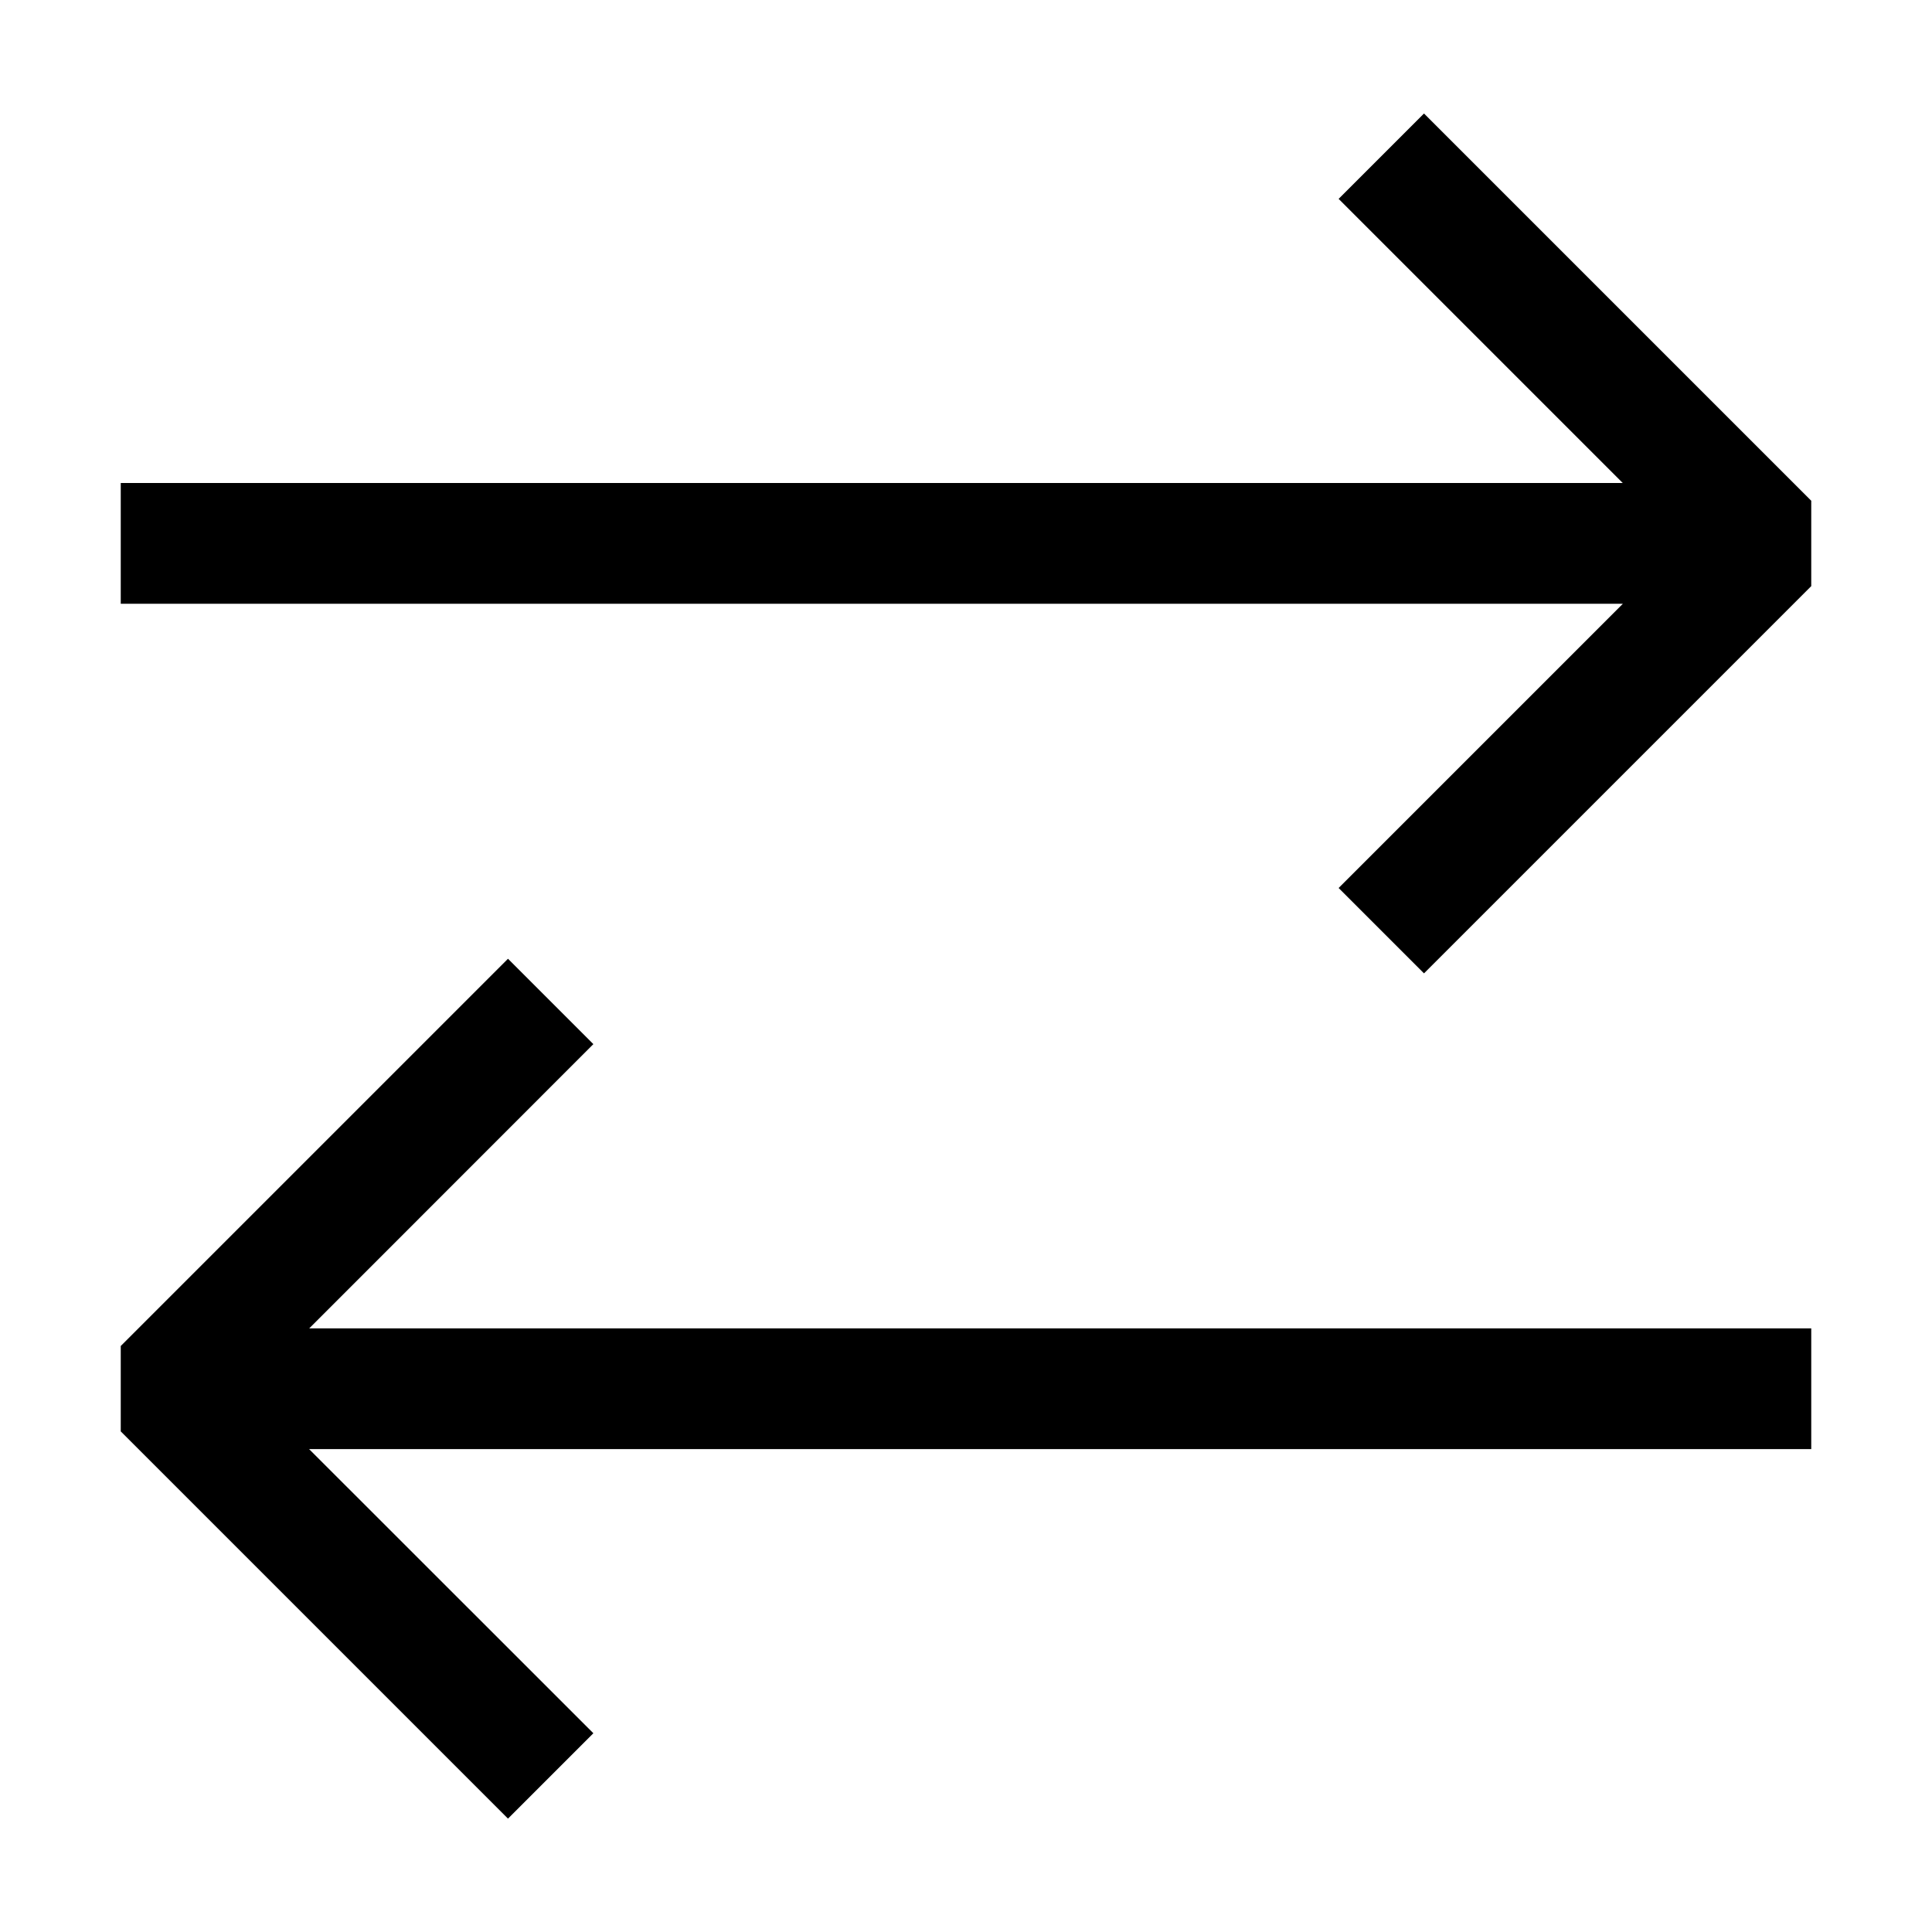
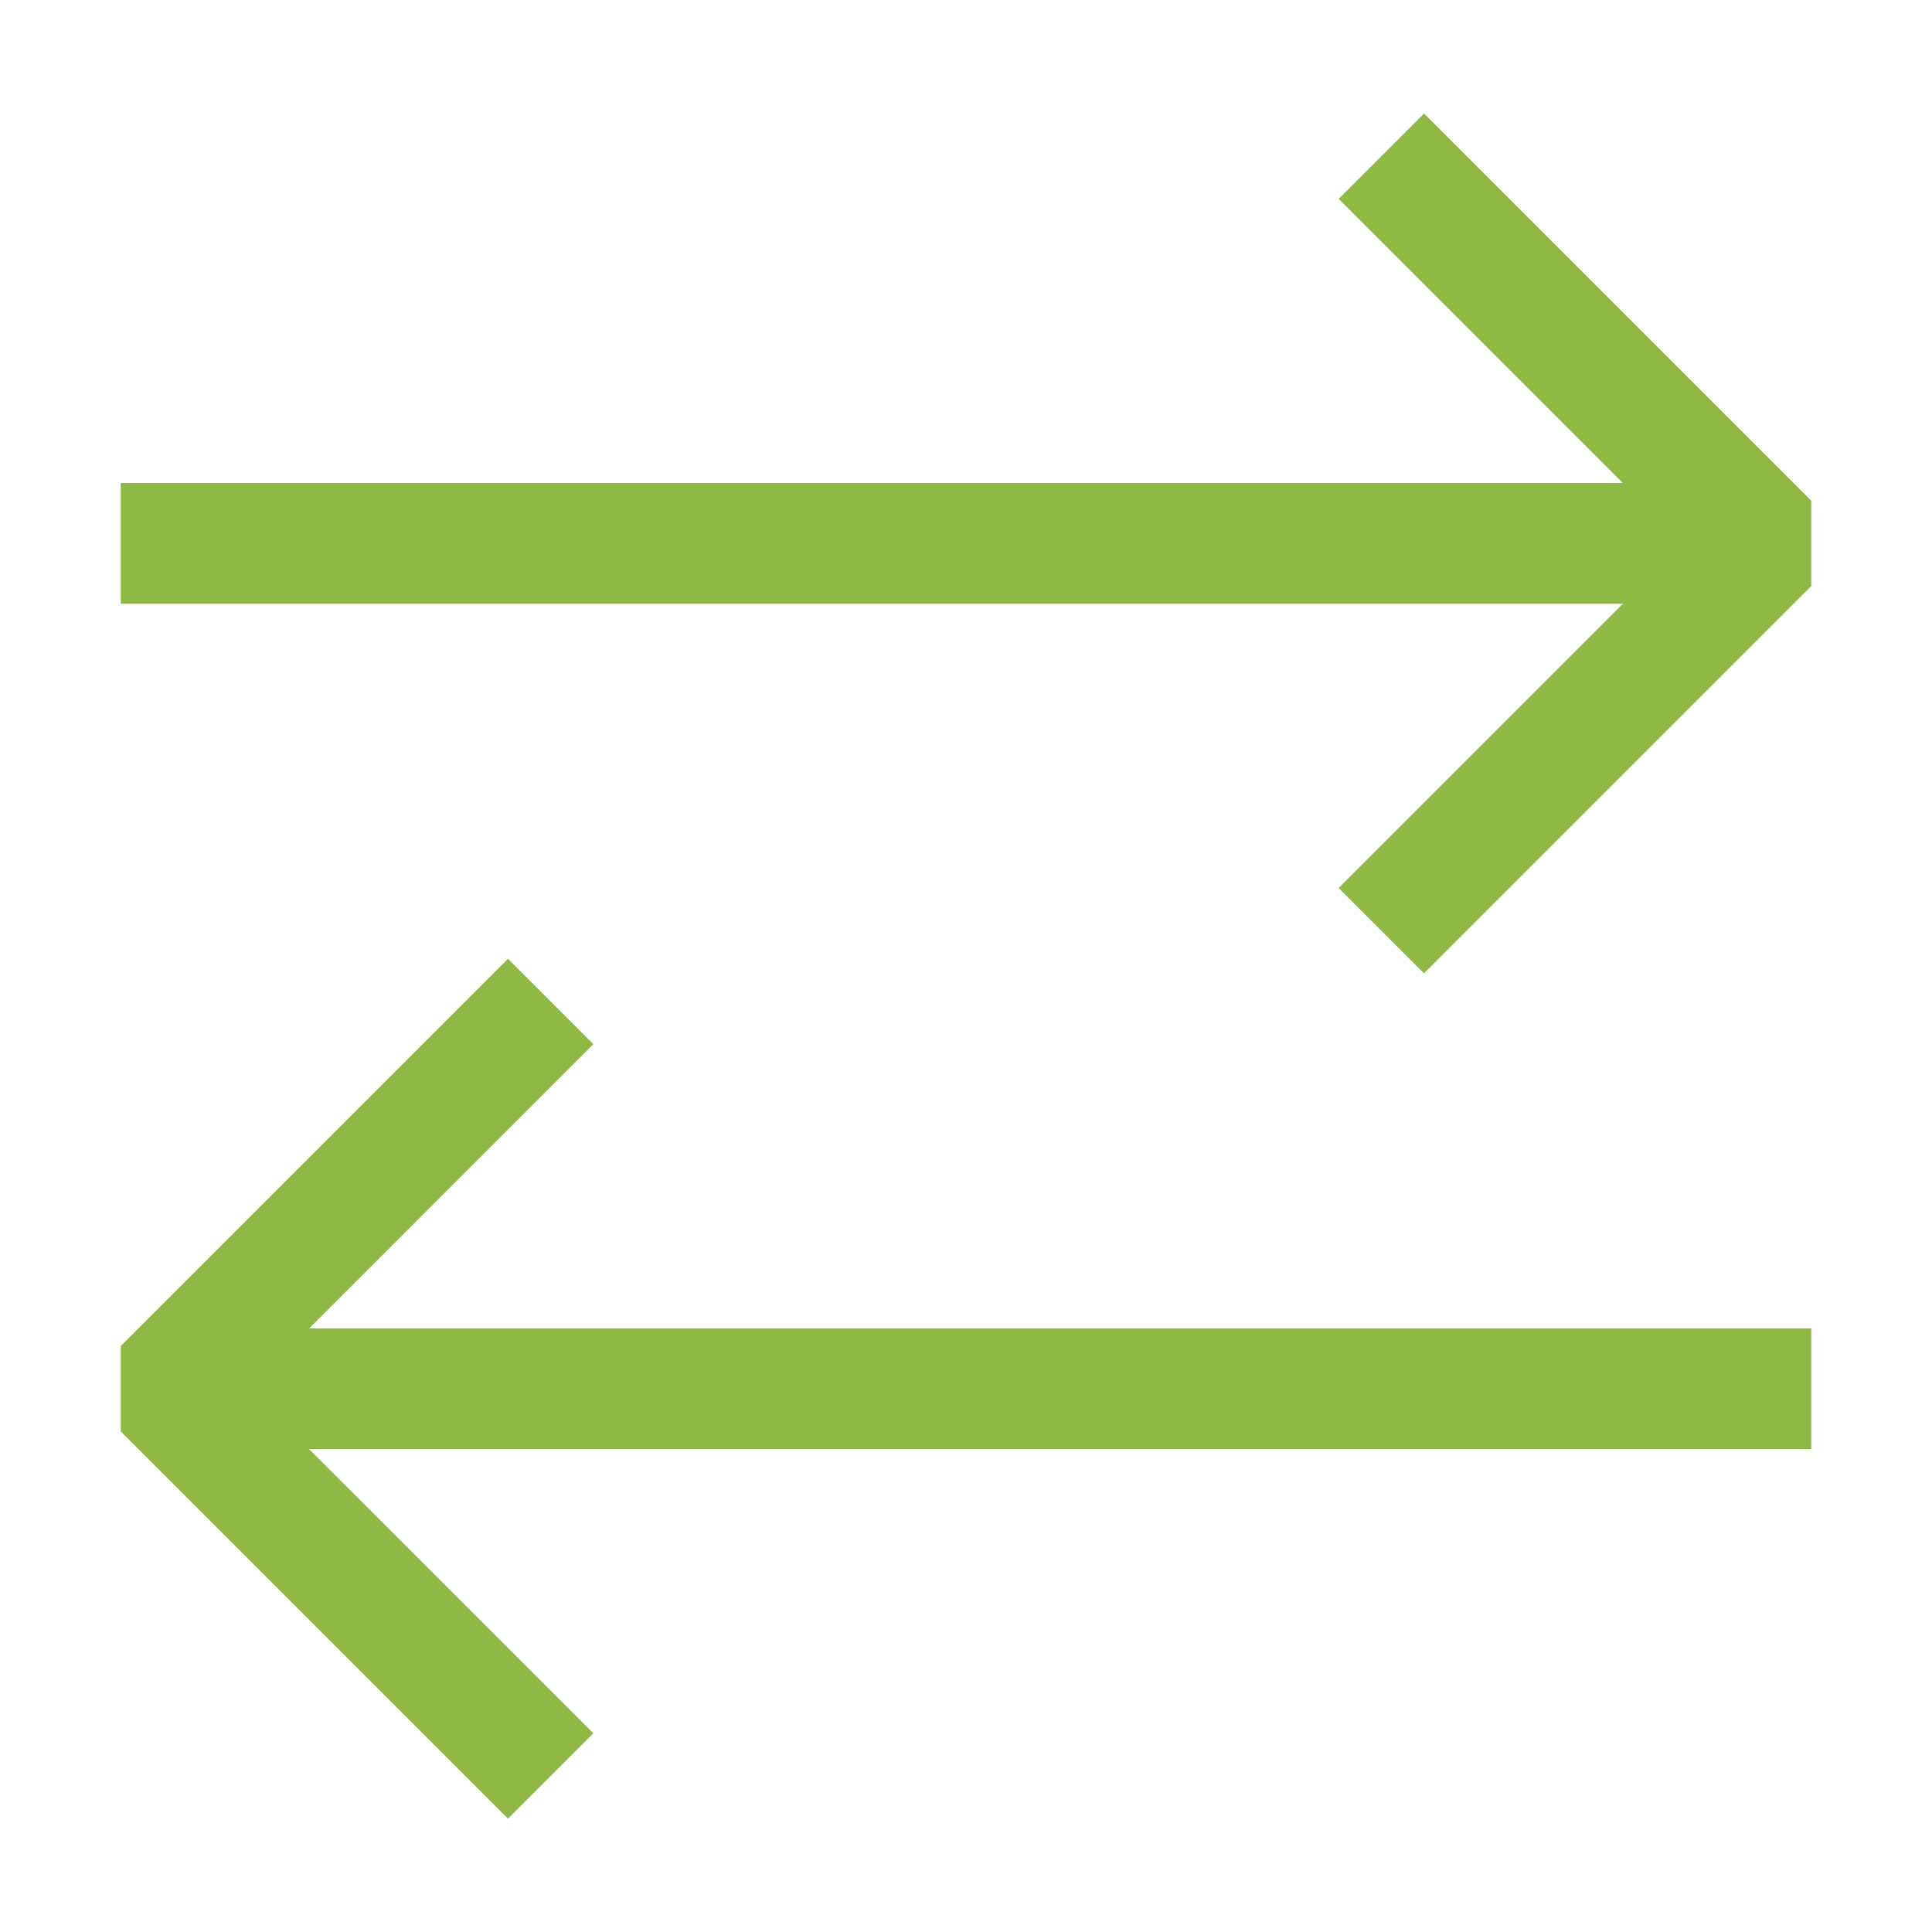
- <svg xmlns="http://www.w3.org/2000/svg" width="16" height="16" viewBox="0 0 16 16" fill="#000">
+ <svg xmlns="http://www.w3.org/2000/svg" width="16" height="16" viewBox="0 0 16 16" fill="#8EBA43">
  <path fill-rule="evenodd" clip-rule="evenodd" d="M4.207 15.061L1 11.854v-.707L4.207 7.94l.707.707-2.353 2.354H15v1H2.56l2.354 2.353-.707.707zm7.586-7L15 4.854v-.707L11.793.94l-.707.707L13.439 4H1v1h12.44l-2.354 2.354.707.707z" />
</svg>
